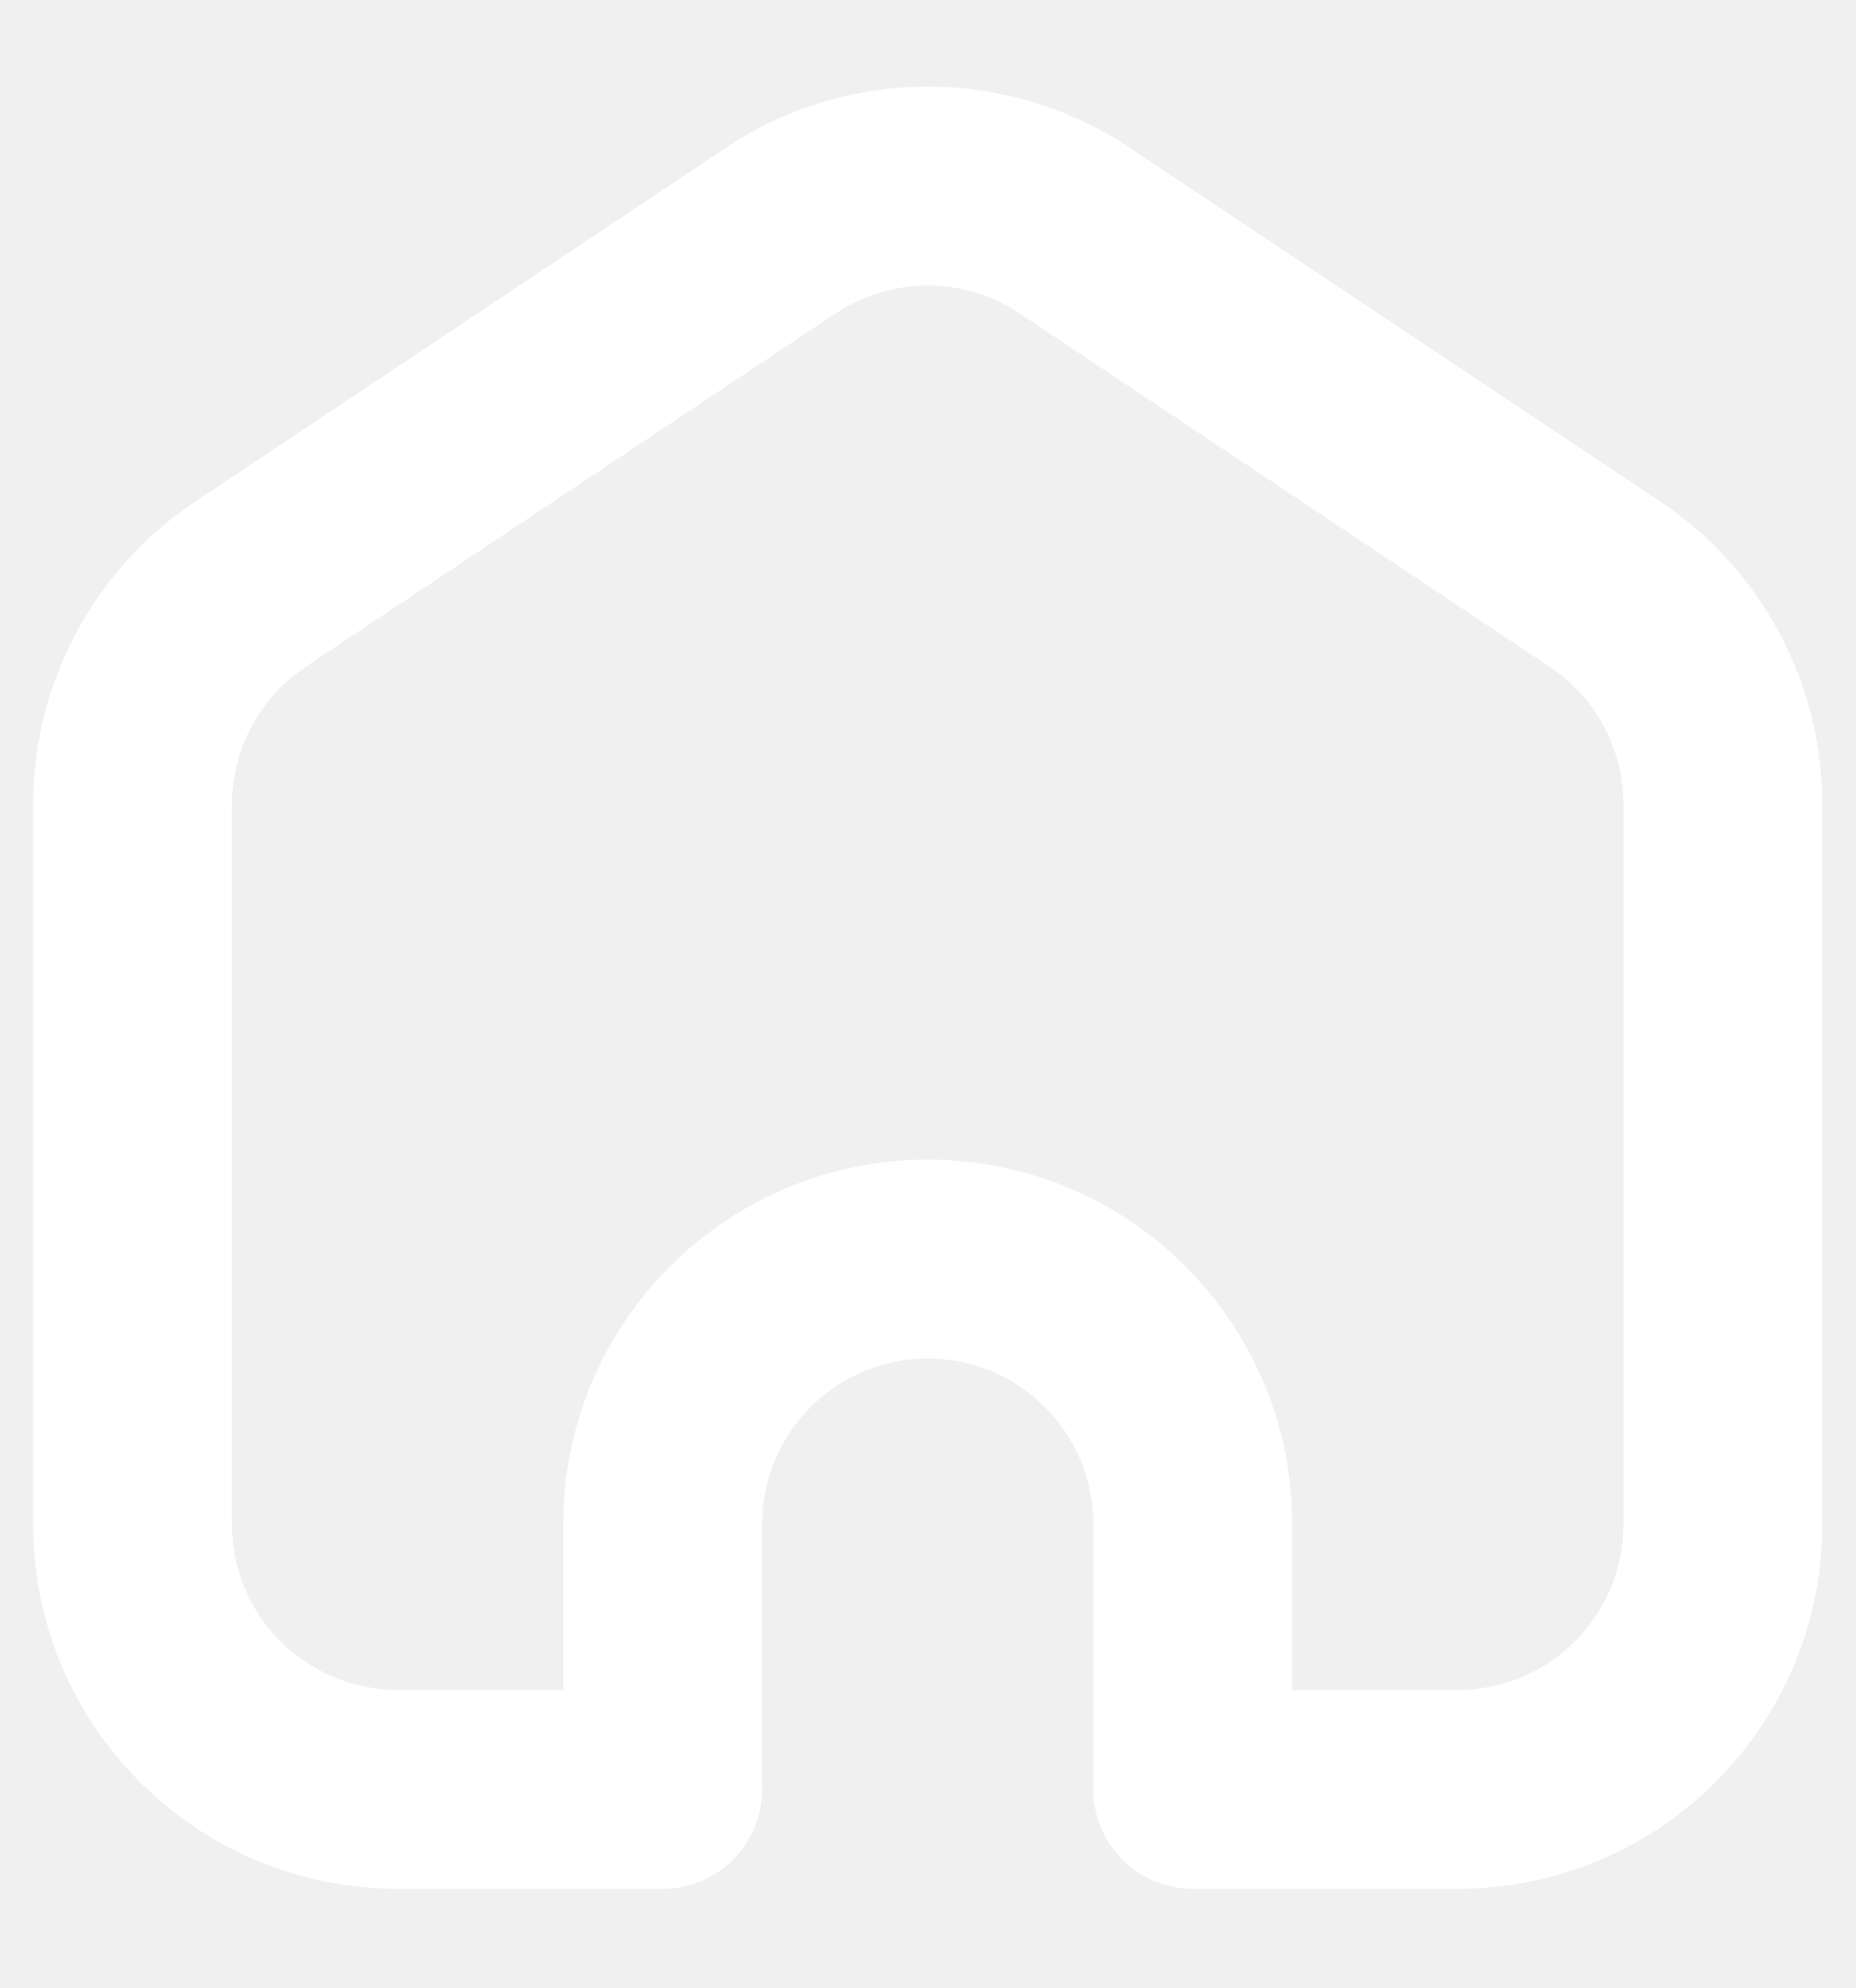
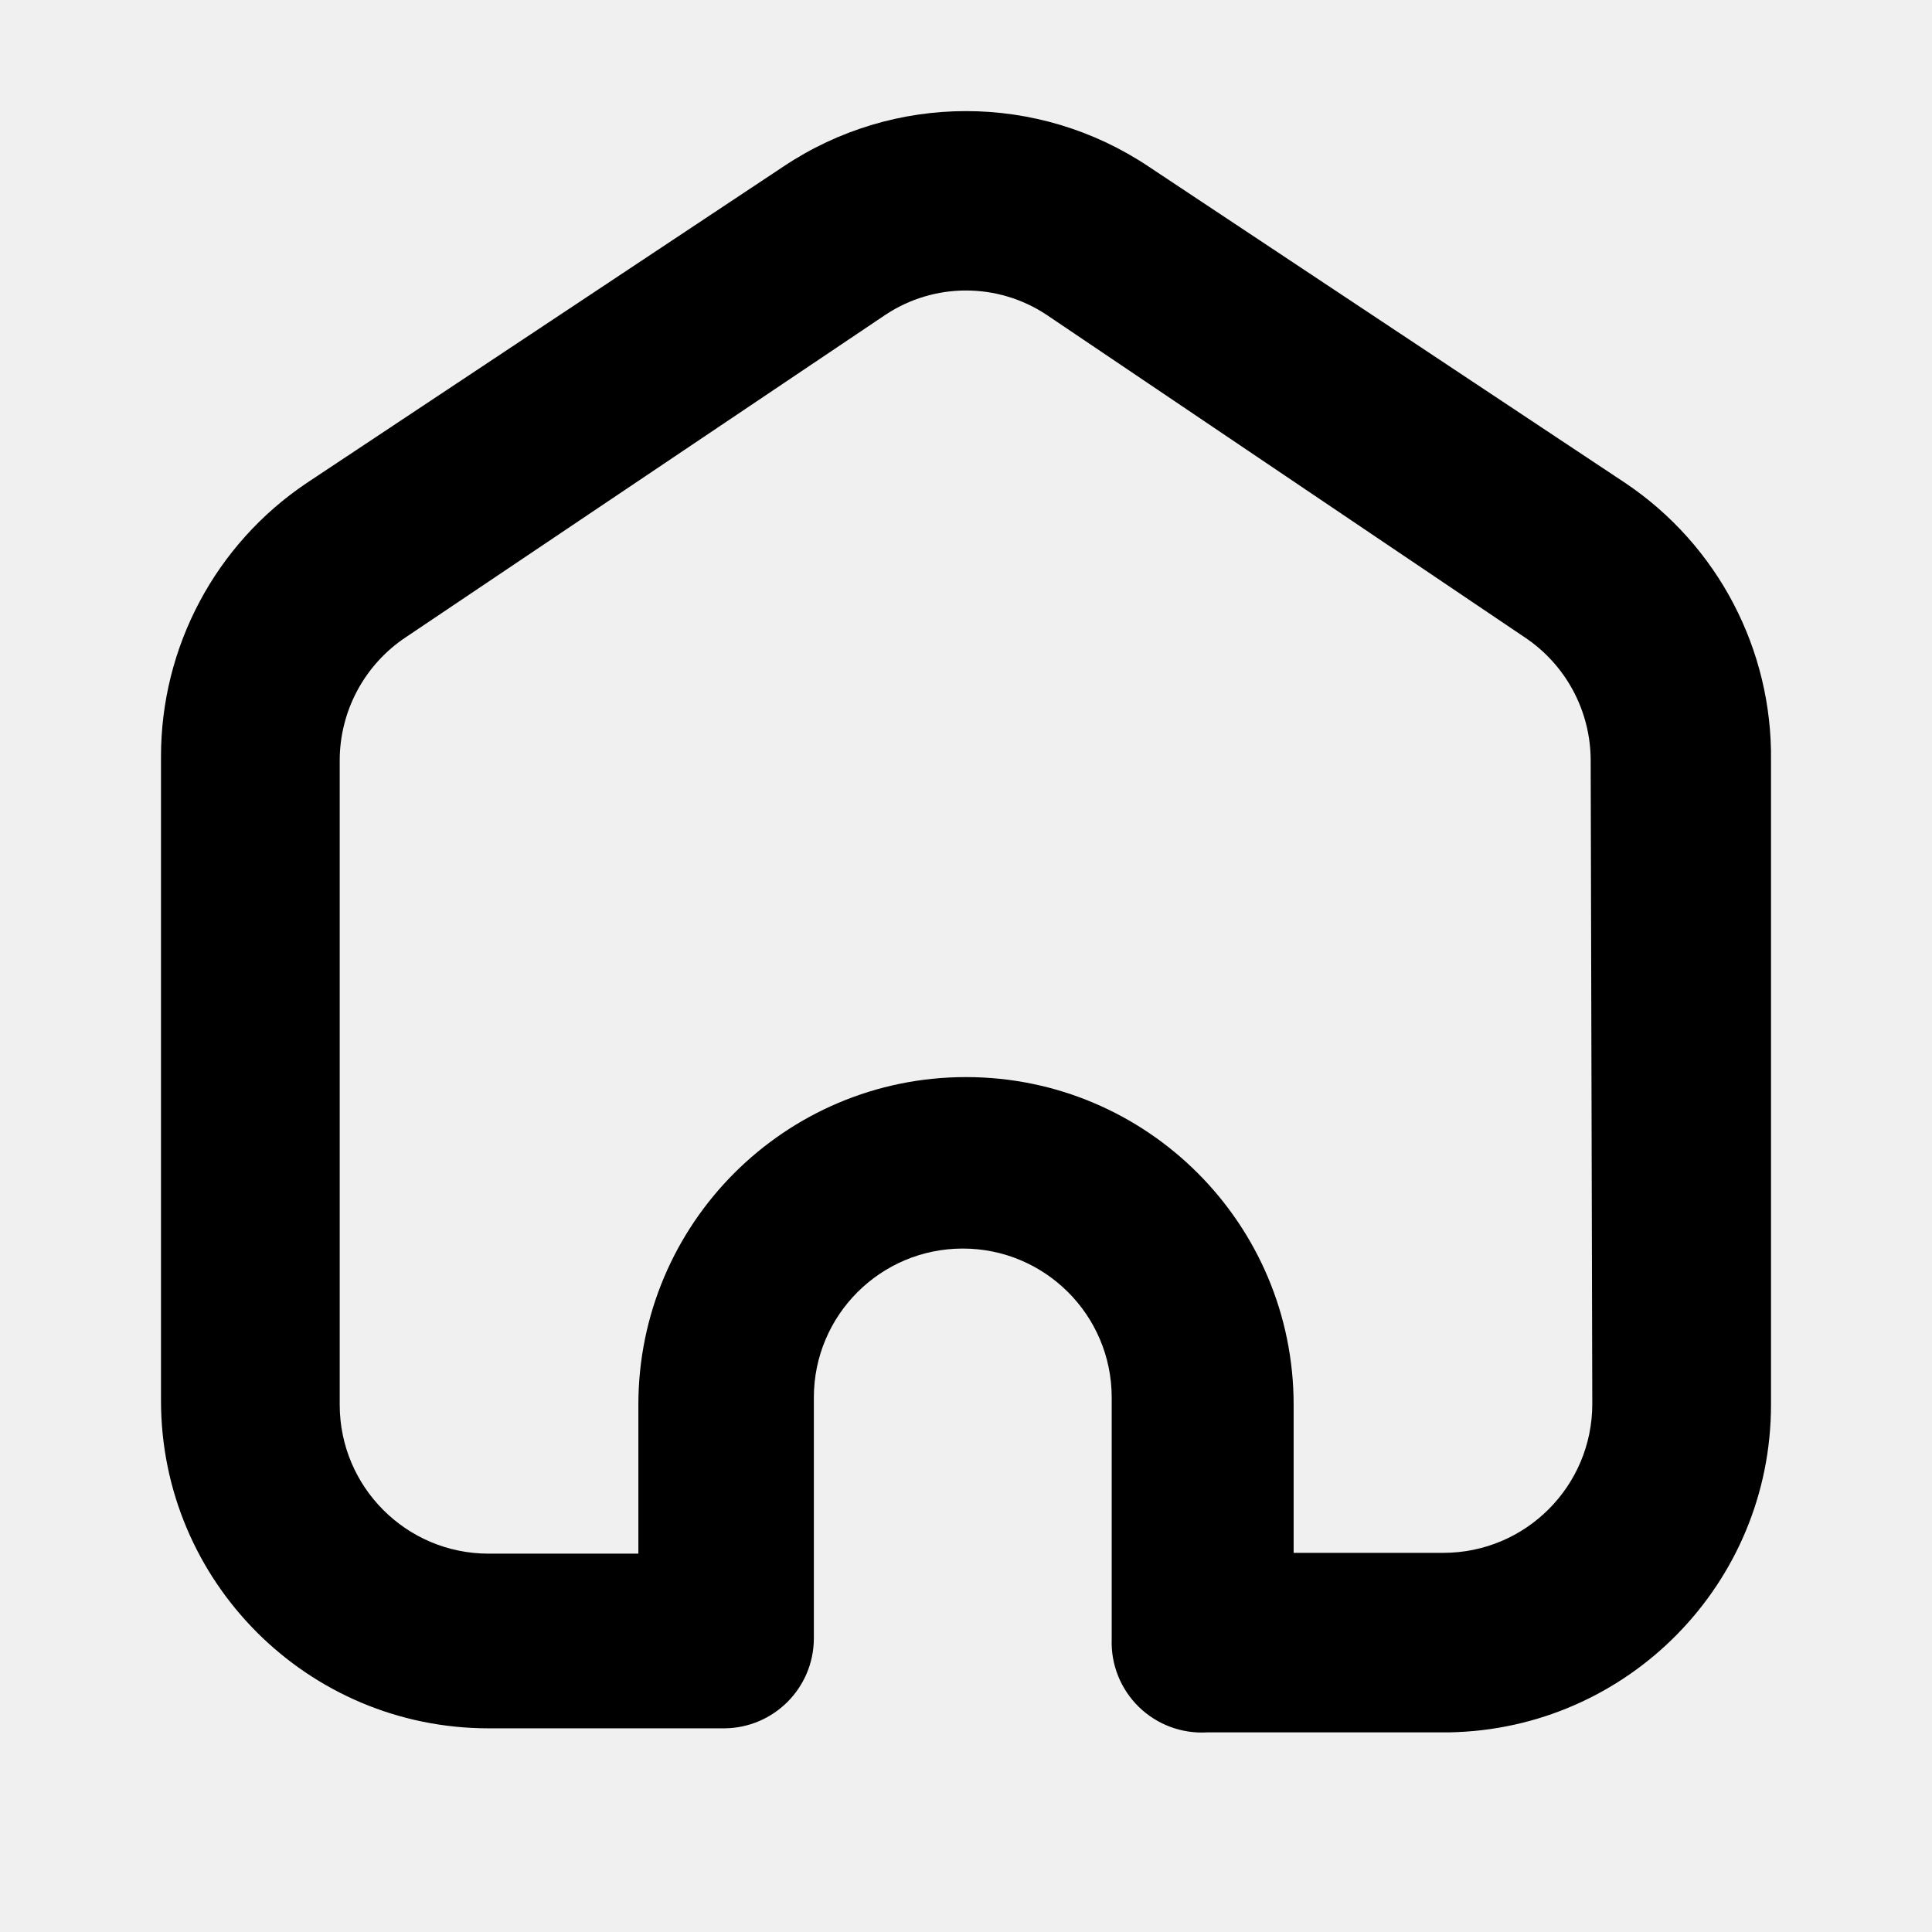
- <svg xmlns="http://www.w3.org/2000/svg" width="14" height="15" viewBox="0 0 14 15" fill="none">
-   <path fill-rule="evenodd" clip-rule="evenodd" d="M7.693 2.364C7.274 2.084 6.726 2.084 6.307 2.364L2.307 5.031C1.959 5.263 1.75 5.653 1.75 6.071V11.501C1.75 12.191 2.31 12.751 3 12.751H5C5.414 12.751 5.75 13.086 5.75 13.501C5.75 13.915 5.414 14.251 5 14.251H3C1.481 14.251 0.25 13.019 0.25 11.501V6.071C0.25 5.151 0.71 4.293 1.475 3.783L5.475 1.116C6.398 0.5 7.602 0.5 8.525 1.116L12.525 3.783C13.29 4.293 13.75 5.151 13.75 6.071V11.501C13.75 13.019 12.519 14.251 11 14.251H9C8.586 14.251 8.25 13.915 8.25 13.501C8.25 13.086 8.586 12.751 9 12.751H11C11.69 12.751 12.25 12.191 12.25 11.501V6.071C12.25 5.653 12.041 5.263 11.693 5.031L7.693 2.364Z" fill="white" />
-   <path fill-rule="evenodd" clip-rule="evenodd" d="M4.25 11.5C4.25 9.981 5.481 8.75 7 8.75C8.519 8.75 9.75 9.981 9.75 11.5V13.5C9.75 13.914 9.414 14.25 9 14.25C8.586 14.25 8.25 13.914 8.25 13.5V11.5C8.25 10.81 7.69 10.25 7 10.25C6.31 10.25 5.75 10.81 5.75 11.5V13.5C5.75 13.914 5.414 14.25 5 14.25C4.586 14.25 4.25 13.914 4.25 13.5V11.5Z" fill="white" />
+ <svg xmlns="http://www.w3.org/2000/svg" id="Layer_1" data-name="Layer 1" viewBox="0 0 24 24">
+   <path d="M20.19,6,14.27,2.07a4.08,4.08,0,0,0-4.54,0L3.81,6A4.09,4.09,0,0,0,2,9.4v8a4.07,4.07,0,0,0,4.07,4.07H9a1.12,1.12,0,0,0,1.11-1.11v-3a1.85,1.85,0,0,1,3.7,0v3A1.12,1.12,0,0,0,15,21.52h3A4.07,4.07,0,0,0,22,17.45v-8A4.09,4.09,0,0,0,20.19,6Zm-.41,11.44a1.85,1.85,0,0,1-1.85,1.85H16.07V17.45a4.07,4.07,0,1,0-8.14,0V19.3H6.07a1.85,1.85,0,0,1-1.85-1.85v-8a1.84,1.84,0,0,1,.83-1.54L11,3.91a1.81,1.81,0,0,1,2,0l5.93,4a1.84,1.84,0,0,1,.83,1.54Z" />
</svg>
